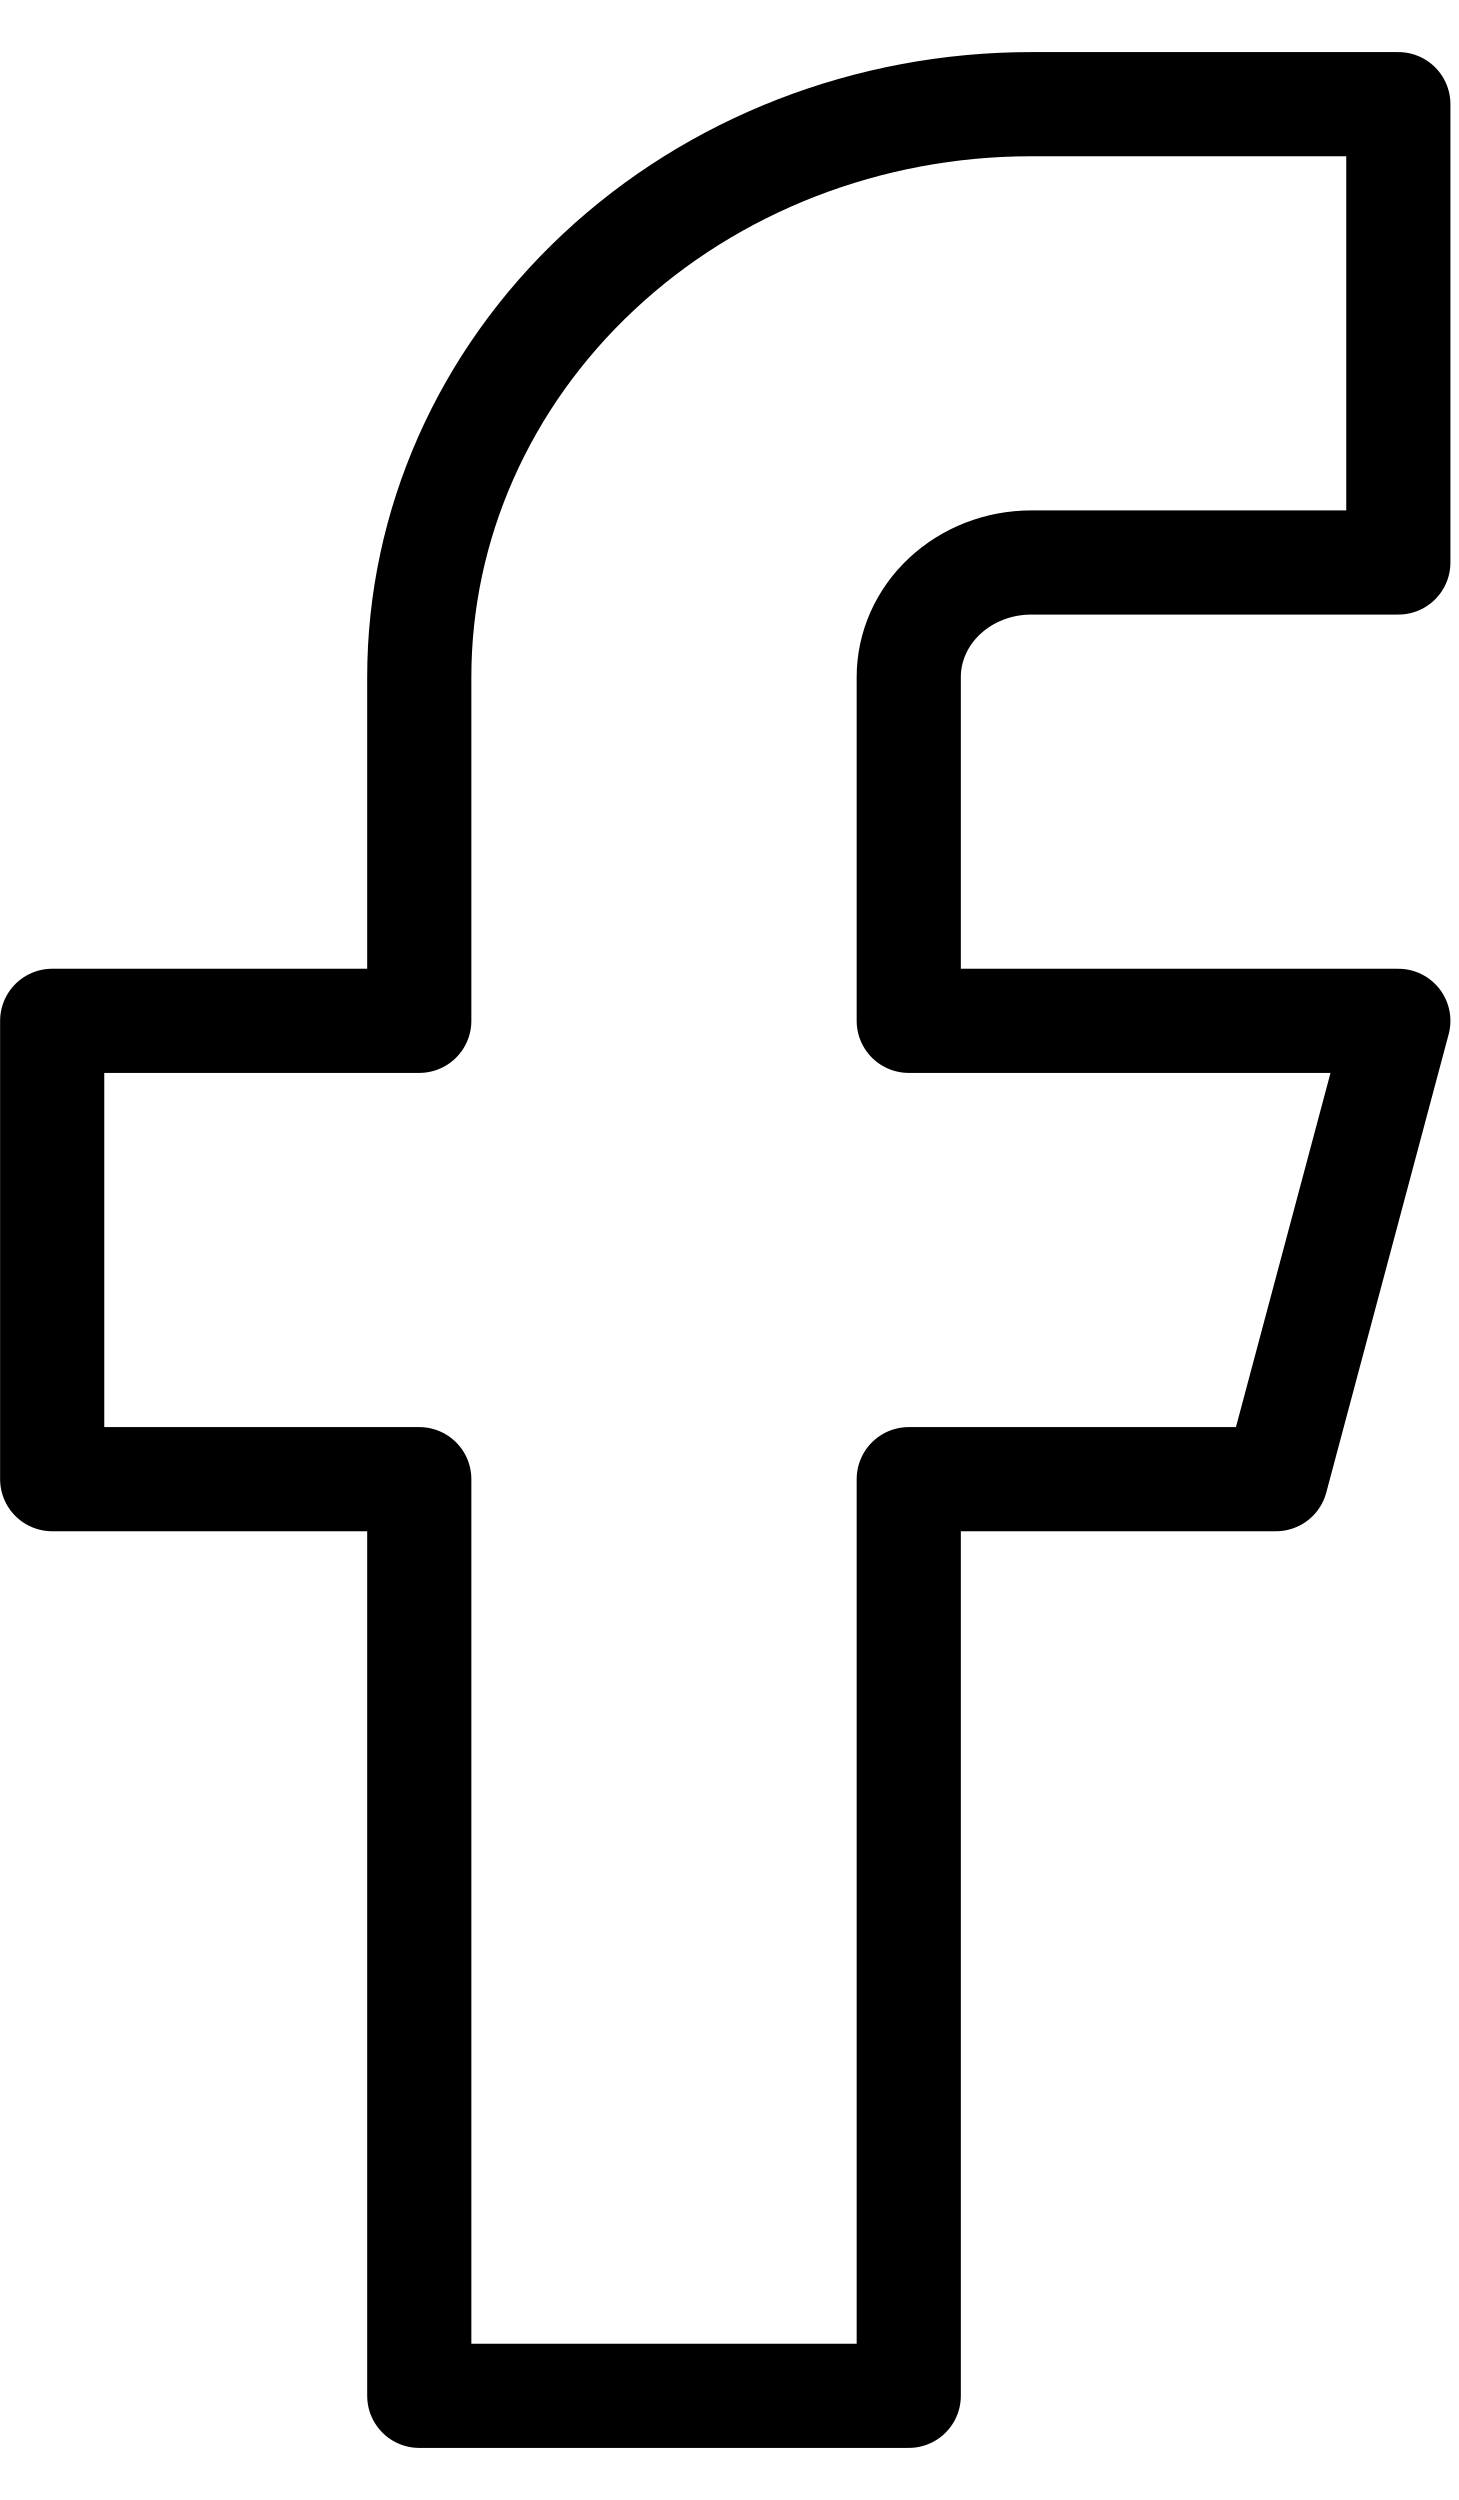
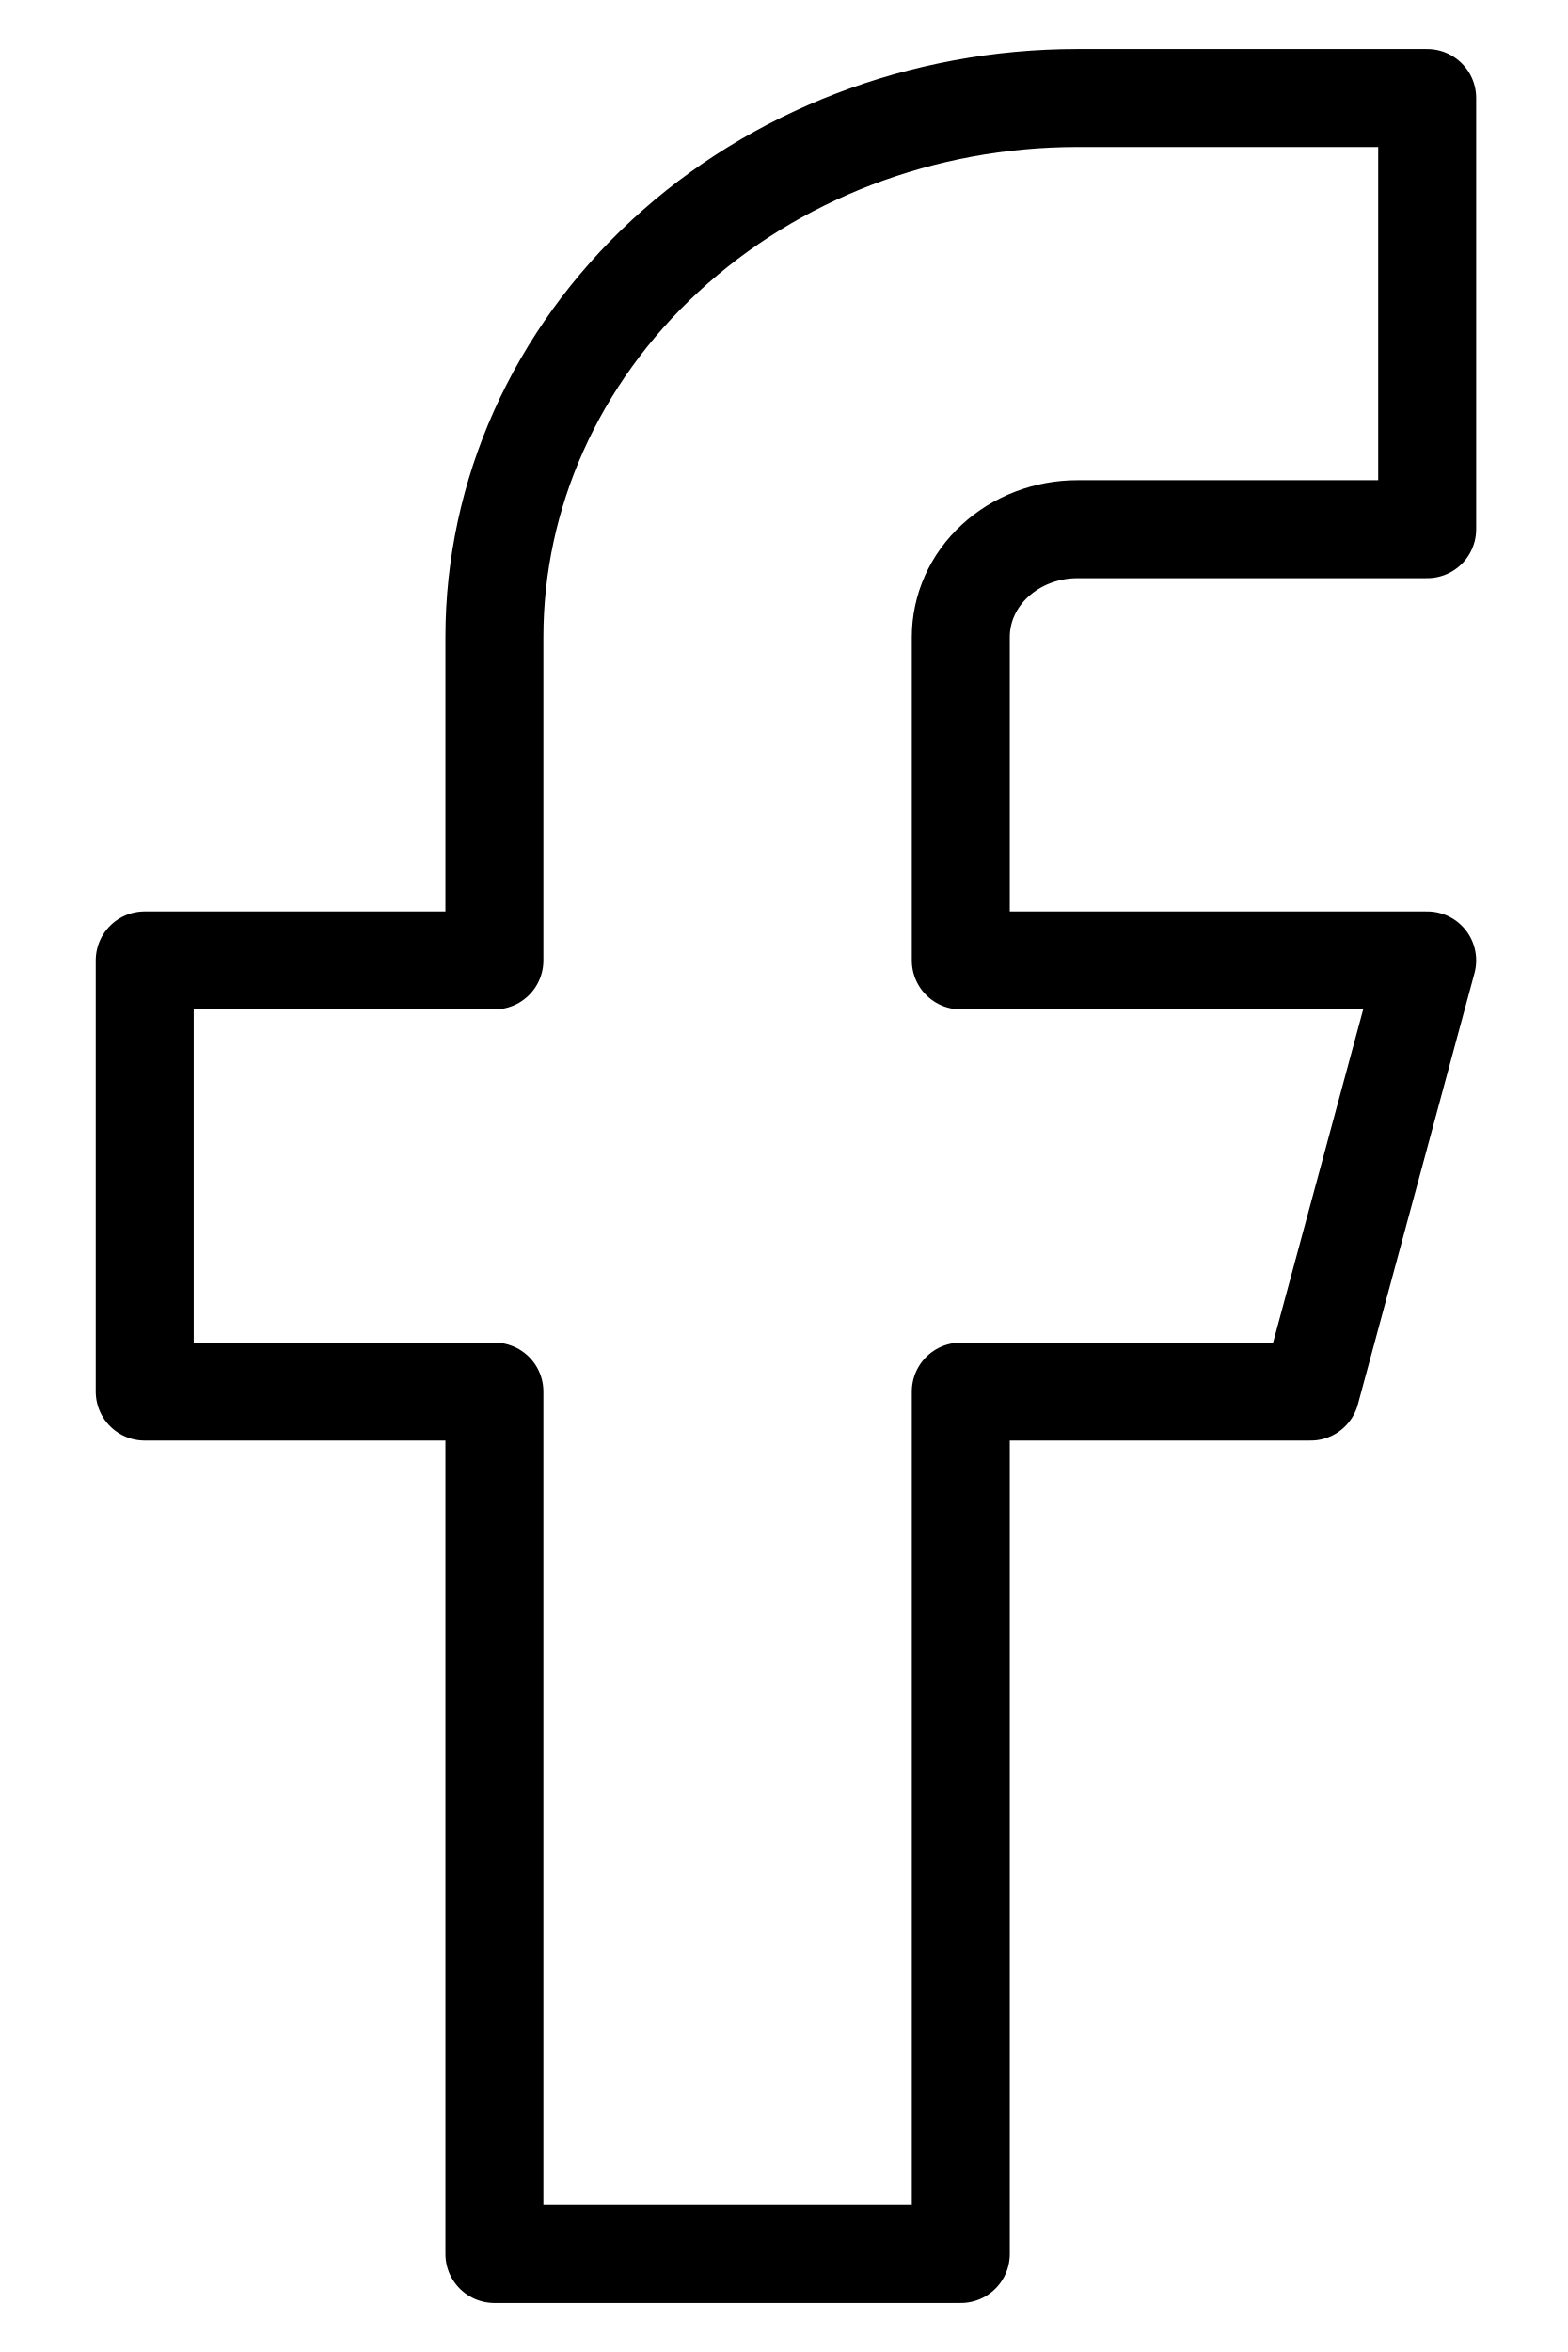
- <svg xmlns="http://www.w3.org/2000/svg" width="14" height="24" viewBox="0 0 14 24" fill="none">
-   <path d="M13.424 1H9.899C8.341 1 6.847 1.579 5.746 2.611C4.644 3.642 4.025 5.041 4.025 6.5V9.8H0.501V14.2H4.025V23H8.724V14.2H12.249L13.424 9.8H8.724V6.5C8.724 6.208 8.848 5.928 9.069 5.722C9.289 5.516 9.588 5.4 9.899 5.4H13.424V1Z" stroke="black" stroke-linecap="round" stroke-linejoin="round" />
+ <svg xmlns="http://www.w3.org/2000/svg" width="16" height="24" viewBox="0 0 16 24" fill="none">
+   <path d="M14.566 1H10.996C9.418 1 7.905 1.579 6.789 2.611C5.673 3.642 5.046 5.041 5.046 6.5V9.8H1.477V14.2H5.046V23H9.806V14.2H13.376L14.566 9.8H9.806V6.5C9.806 6.208 9.931 5.928 10.155 5.722C10.378 5.516 10.68 5.4 10.996 5.4H14.566V1Z" stroke="black" stroke-linecap="round" stroke-linejoin="round" />
</svg>
